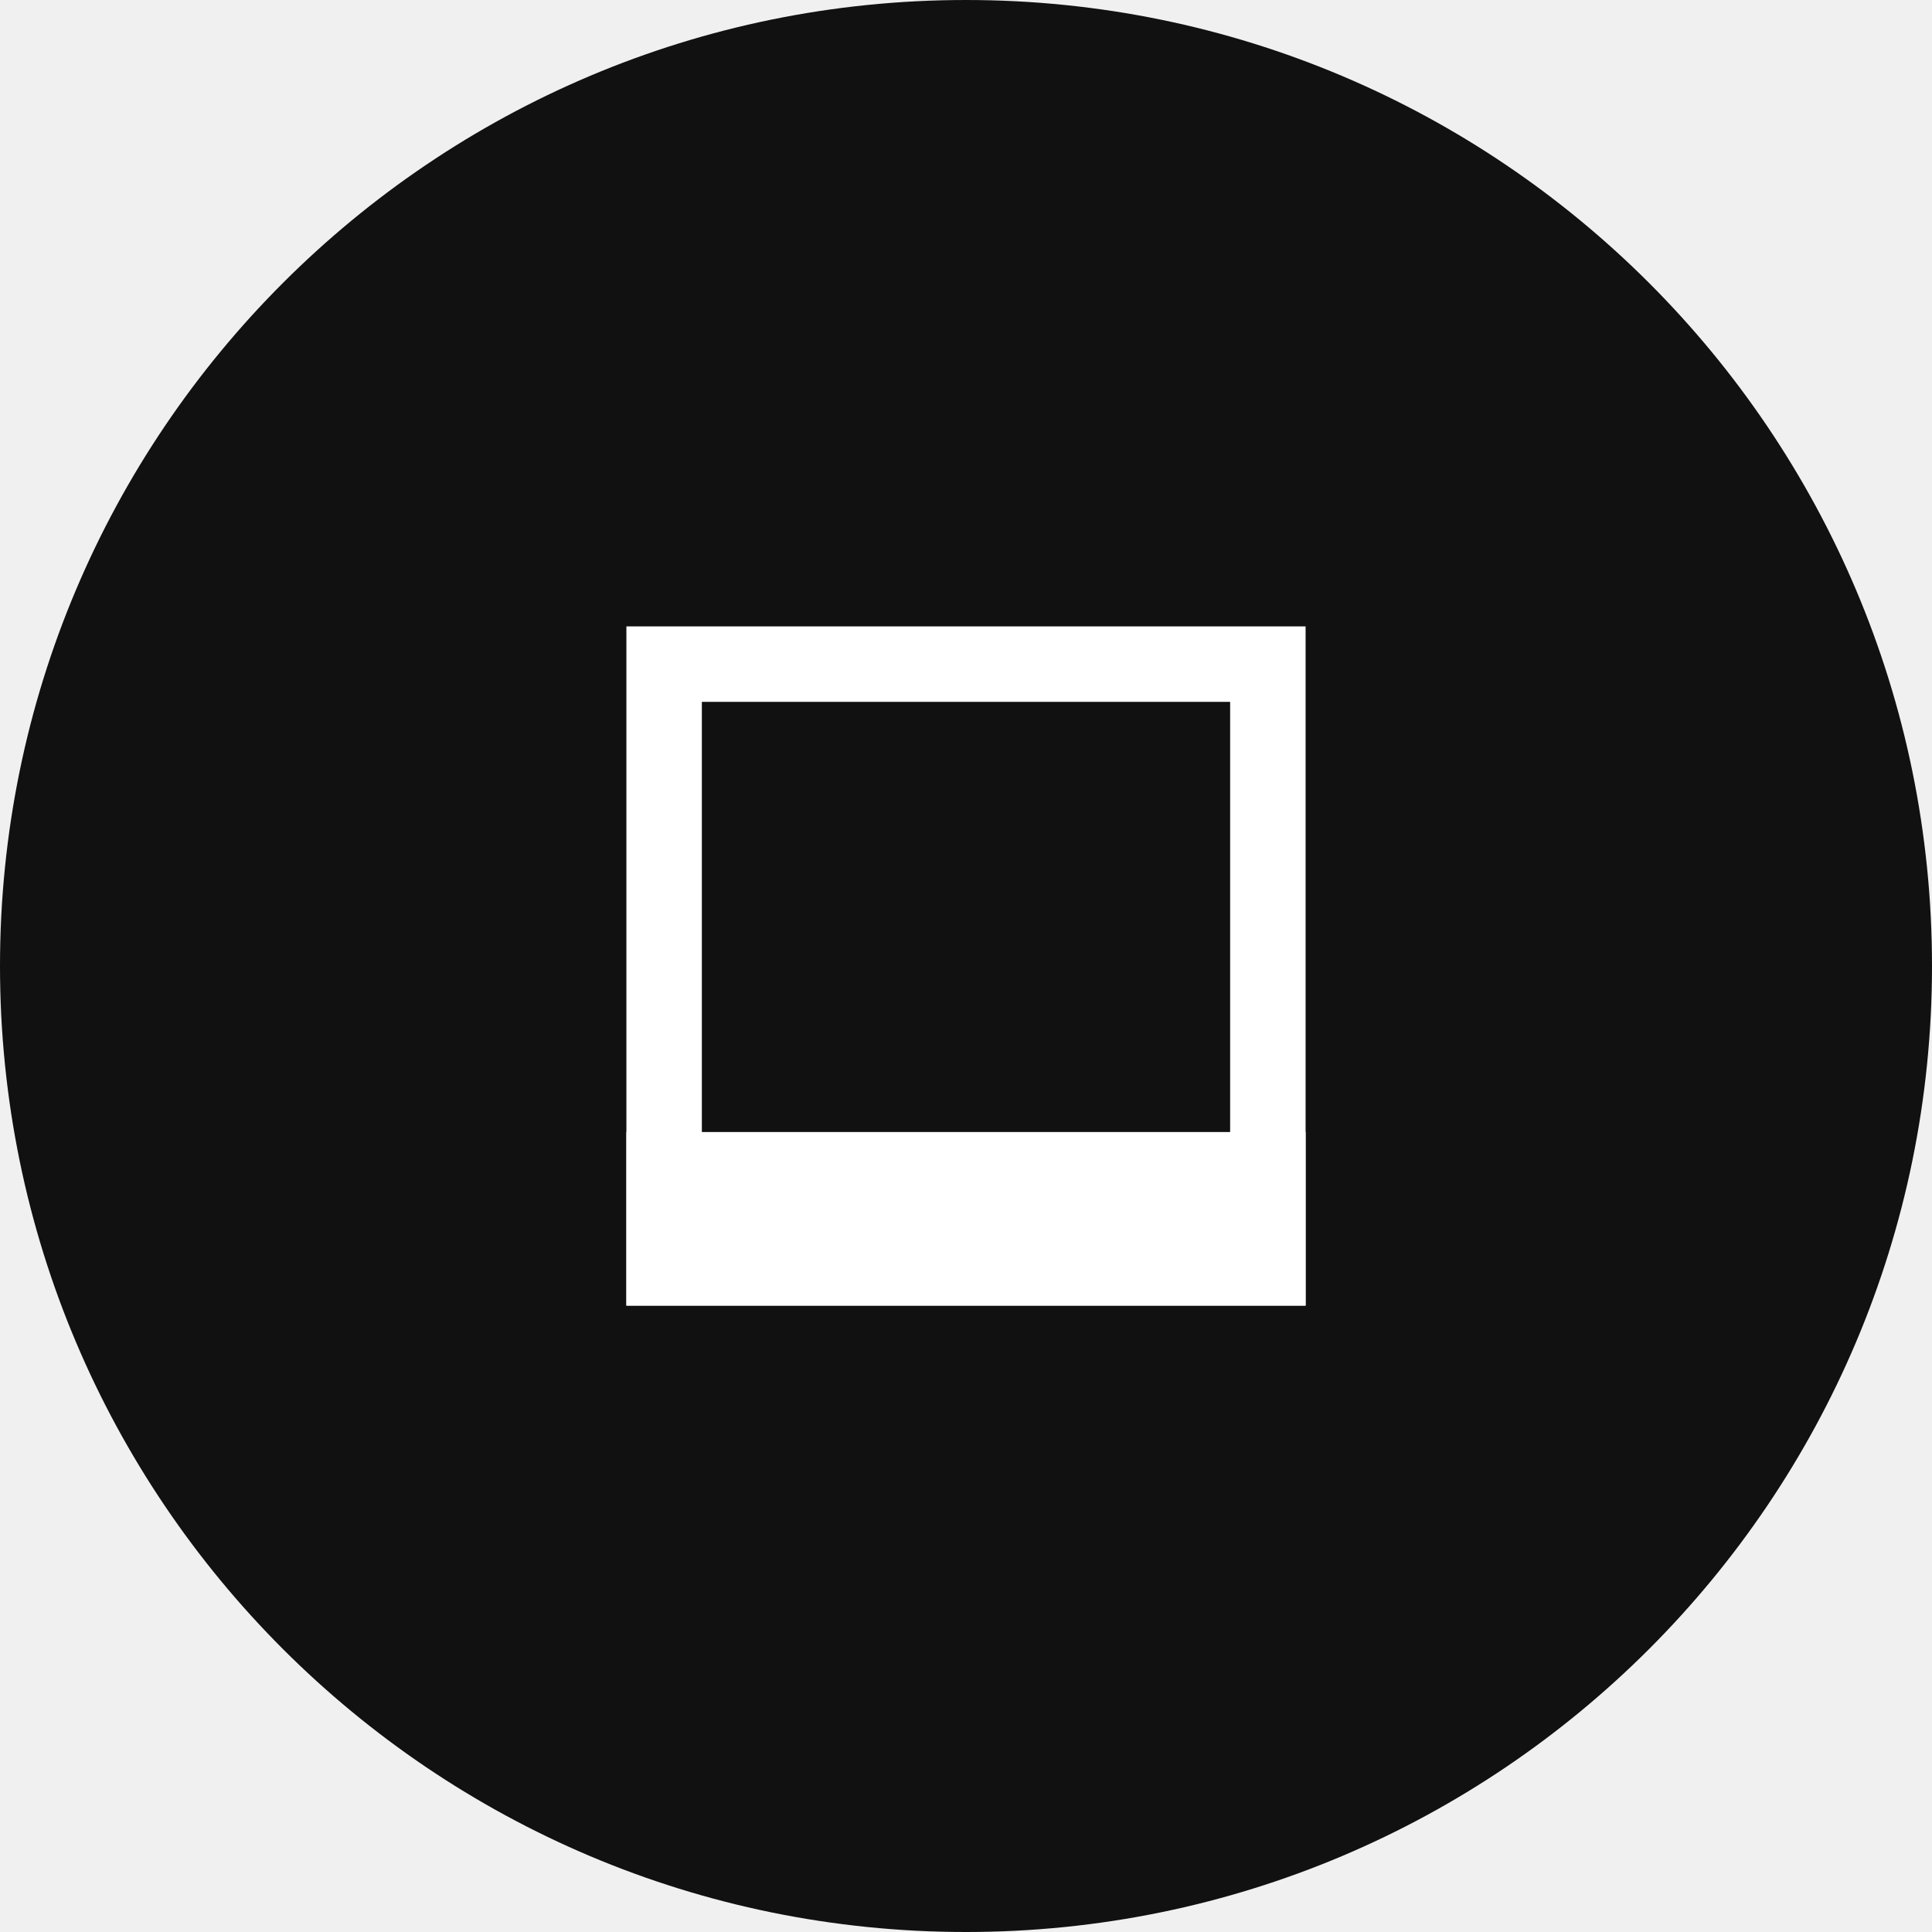
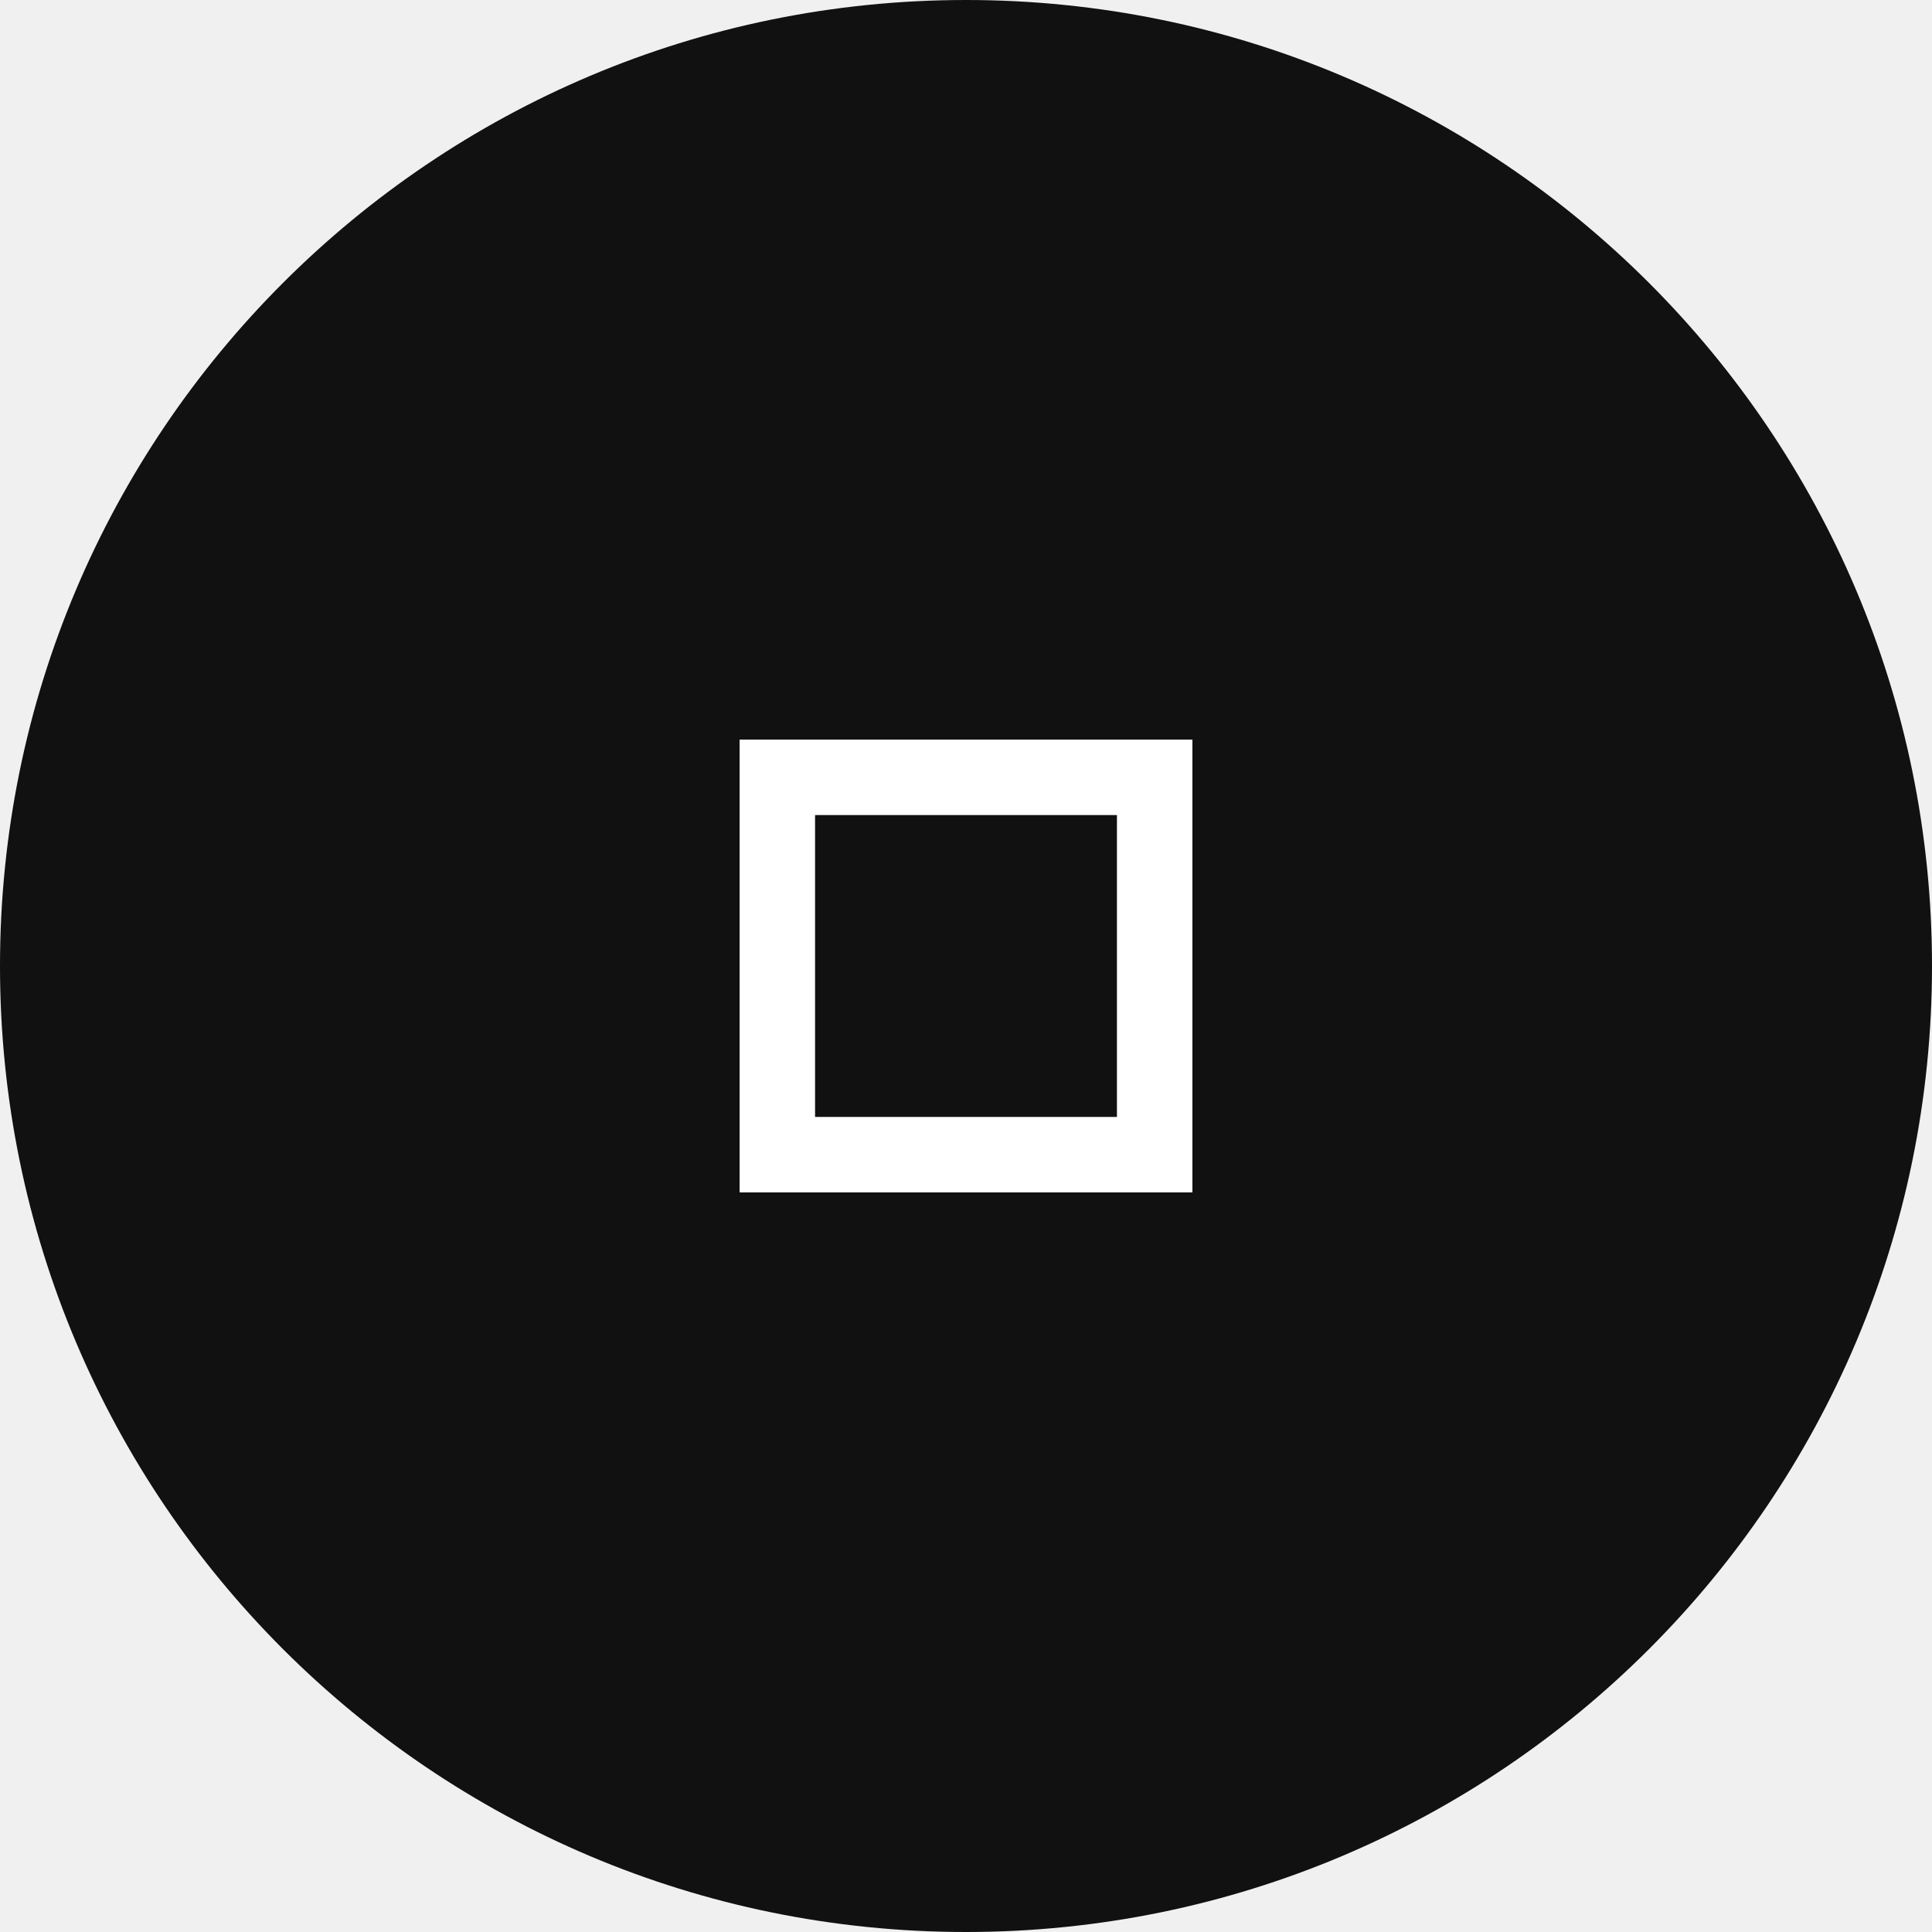
<svg xmlns="http://www.w3.org/2000/svg" xmlns:xlink="http://www.w3.org/1999/xlink" width="256" height="256">
  <use xlink:href="#a" fill="#111" />
  <g transform="translate(-4499 -1304)">
    <mask id="c">
-       <use xlink:href="#b" fill="#fff" transform="translate(4582 1387)" />
+       <use xlink:href="#b" fill="#fff" transform="translate(4597 1402)" />
    </mask>
    <g mask="url(#c)">
-       <use xlink:href="#d" transform="translate(4582 1387)" fill="#FFF" />
+       <use xlink:href="#d" transform="translate(4597 1402)" fill="#FFF" />
    </g>
  </g>
-   <use xlink:href="#e" transform="translate(83 150)" fill="#FFF" />
  <defs>
    <path id="a" d="M256 128c0 70.692-57.308 128-128 128C57.308 256 0 198.692 0 128 0 57.308 57.308 0 128 0c70.692 0 128 57.308 128 128z" />
-     <path id="b" d="M0 0h90v90H0V0z" />
-     <path id="d" d="M0 0v-10h-10V0H0zm90 0h10v-10H90V0zm0 90v10h10V90H90zM0 90h-10v10H0V90zm0-80h90v-20H0v20zM80 0v90h20V0H80zm10 80H0v20h90V80zM10 90V0h-20v90h20z" />
-     <path id="e" d="M0 0h90v23H0V0z" />
+     <path id="b" d="M0 0h60v60H0V0z" />
+     <path id="d" d="M0 0v-10h-10V0H0zm60 0h10v-10H60V0zm0 60v10h10V60H60zM0 60h-10v10H0V60zm0-50h60v-20H0v20zM50 0v60h20V0H50zm10 50H0v20h60V50zM10 60V0h-20v60h20z" />
  </defs>
</svg>
